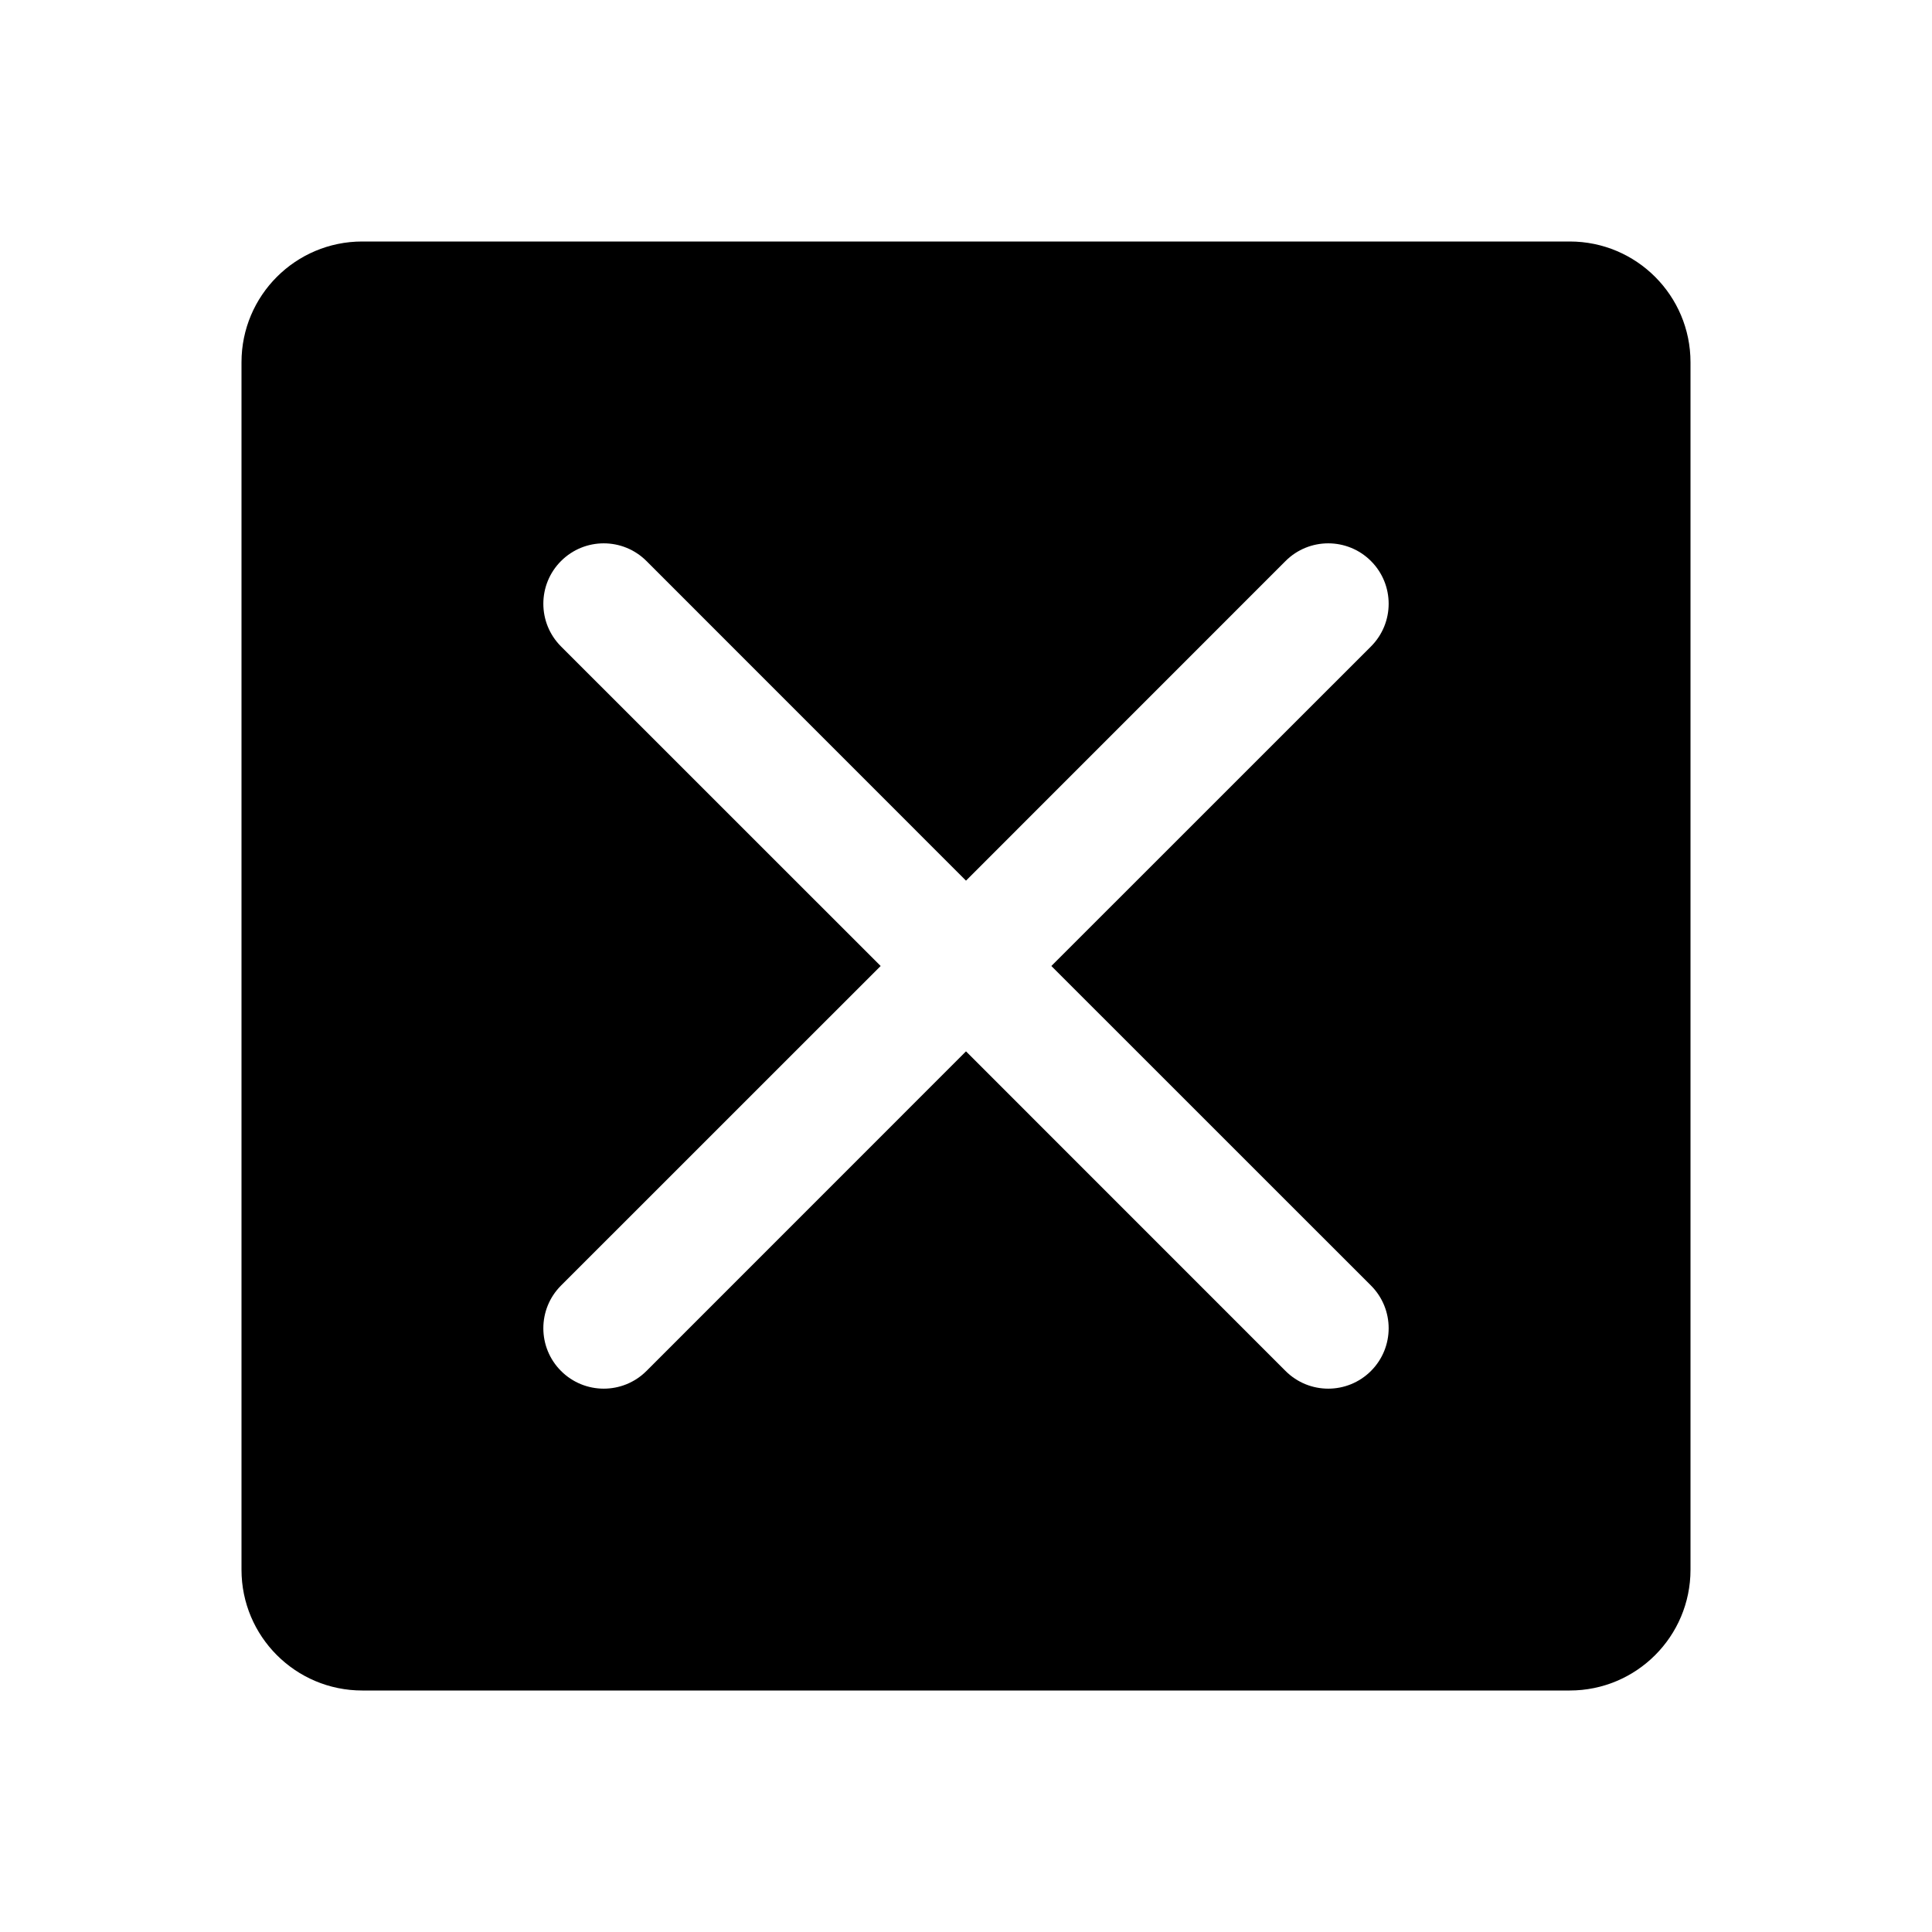
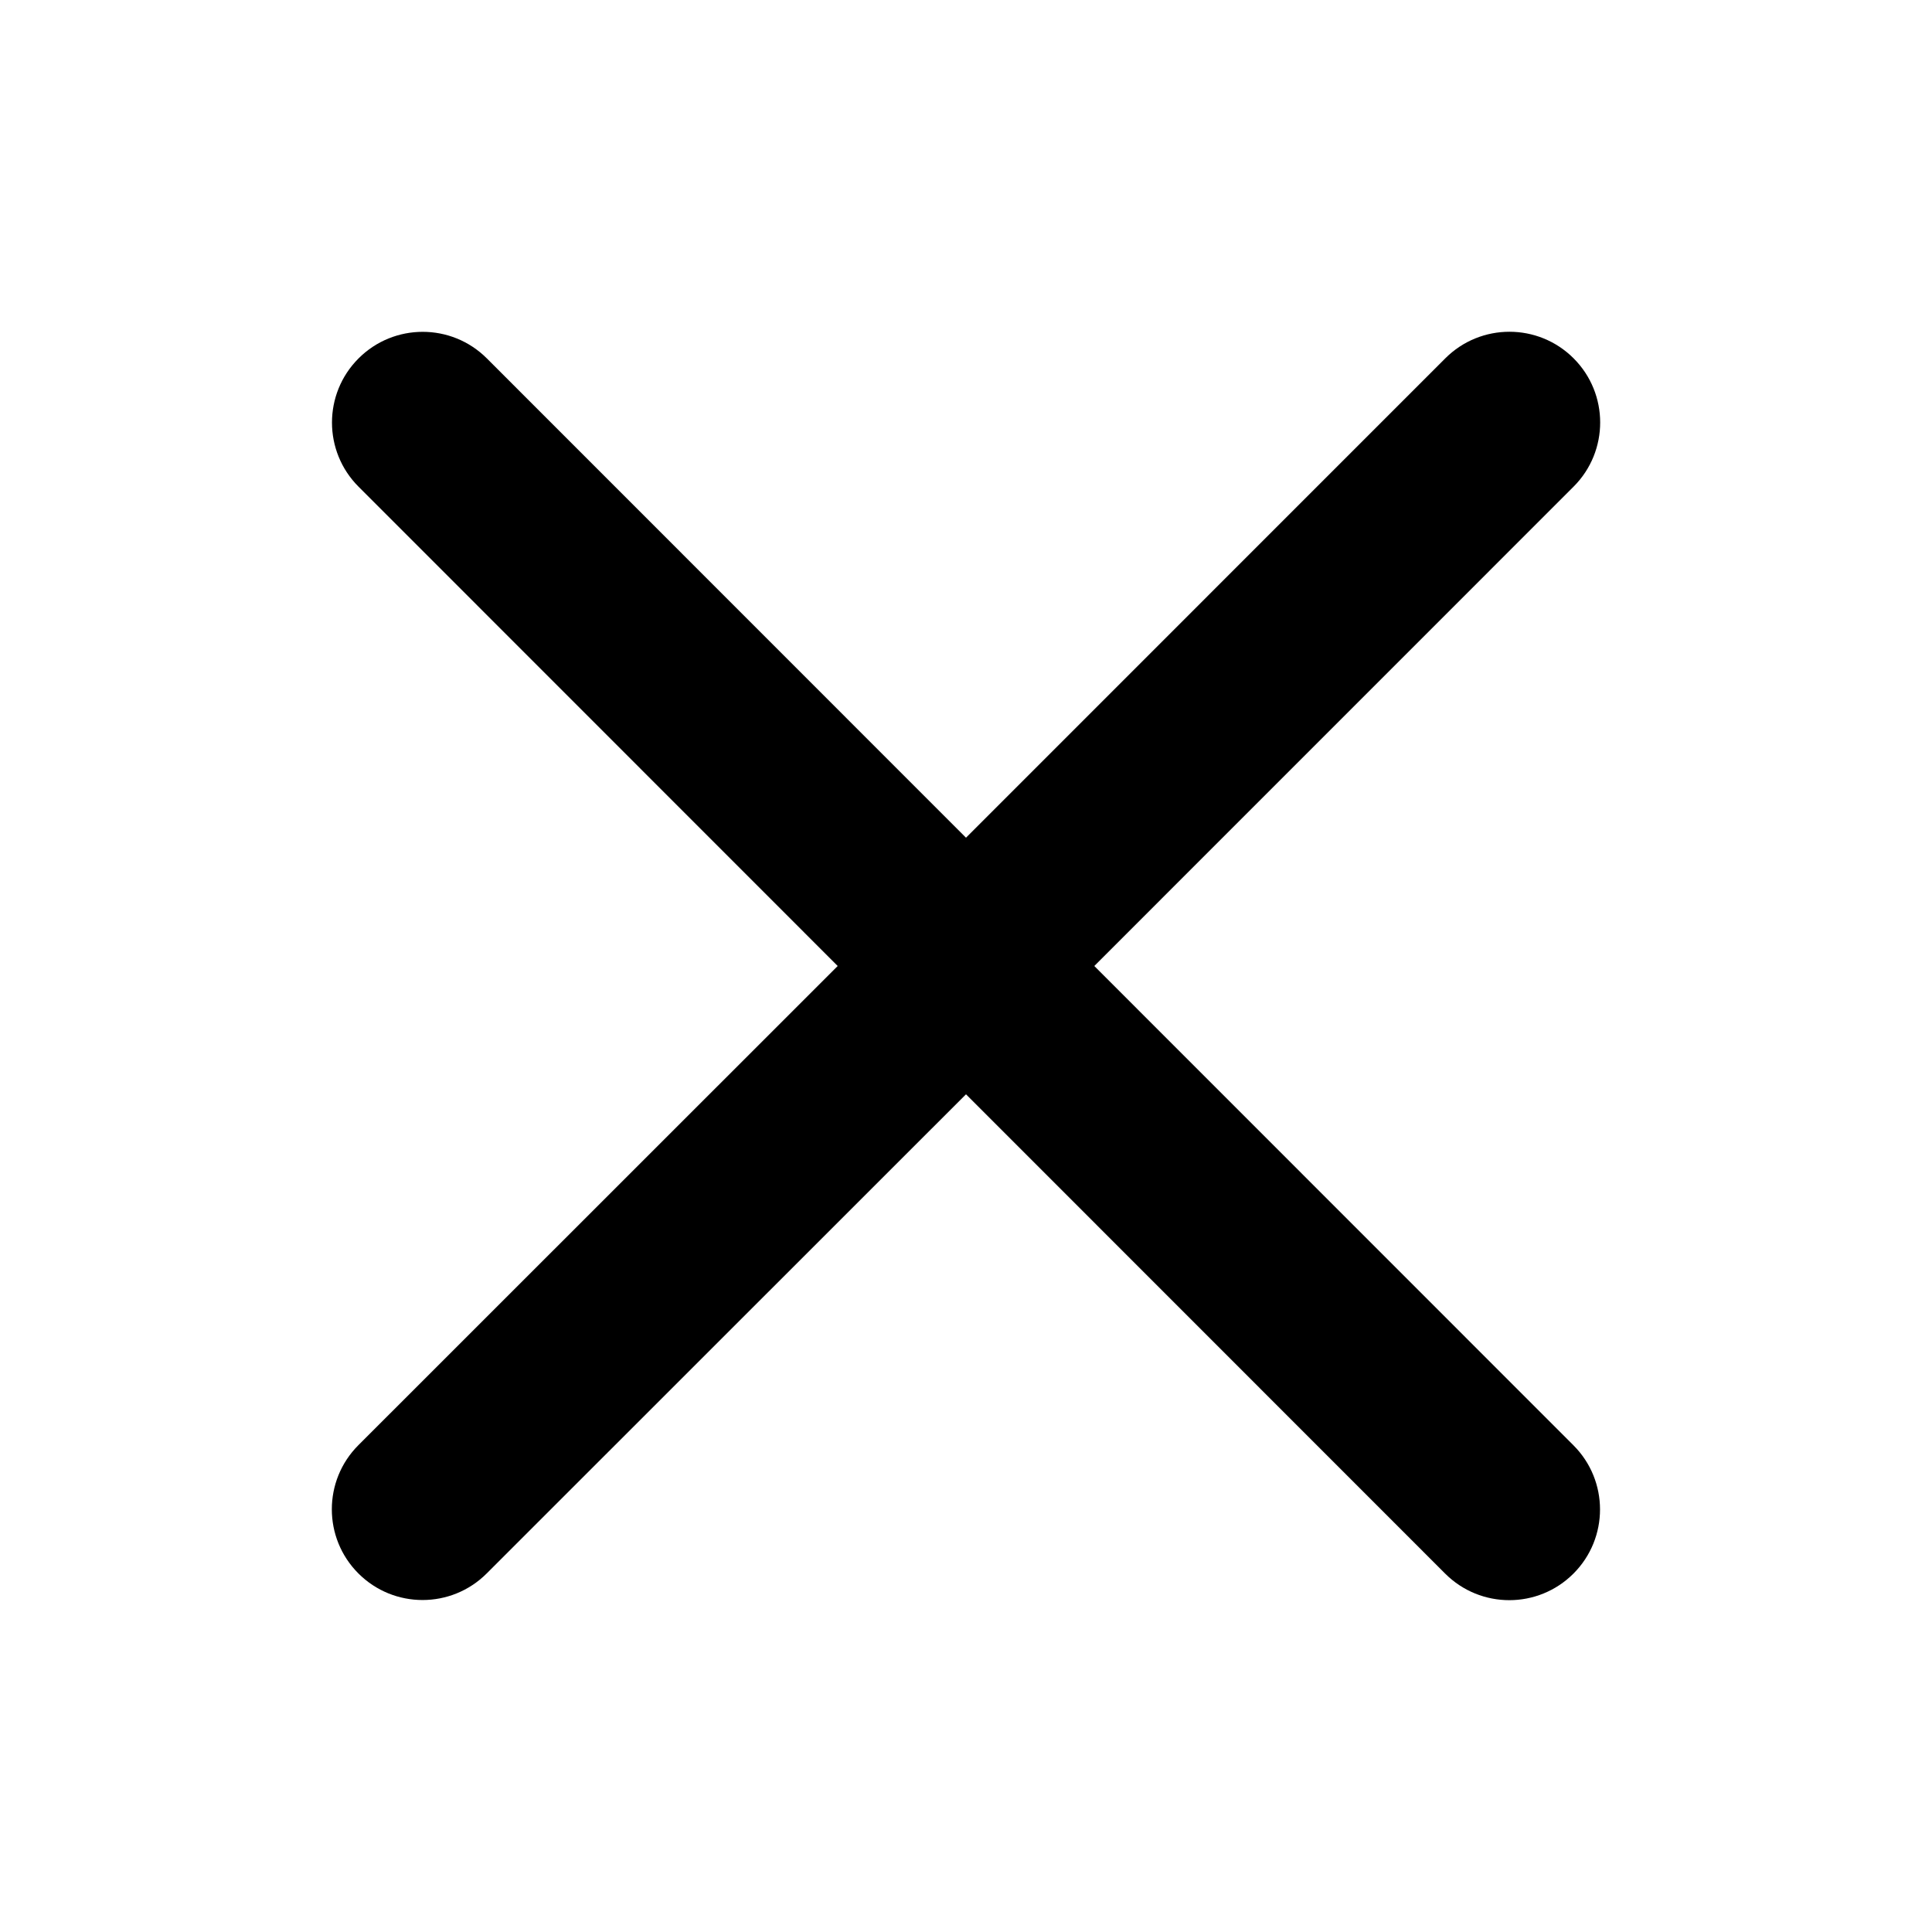
<svg xmlns="http://www.w3.org/2000/svg" viewBox="0 0 256 256" fill="currentColor">
-   <path d="M208,32H48A16,16,0,0,0,32,48V208a16,16,0,0,0,16,16H208a16,16,0,0,0,16-16V48A16,16,0,0,0,208,32ZM181.66,170.34a8,8,0,0,1-11.32,11.32L128,139.31,85.66,181.66a8,8,0,0,1-11.32-11.32L116.69,128,74.34,85.66A8,8,0,0,1,85.66,74.34L128,116.69l42.34-42.35a8,8,0,0,1,11.32,11.32L139.31,128Z" />
+   <path d="M208.49,191.51a12,12,0,0,1-17,17L128,145,64.49,208.49a12,12,0,0,1-17-17L111,128,47.51,64.49a12,12,0,0,1,17-17L128,111l63.51-63.52a12,12,0,0,1,17,17L145,128Z" />
</svg>
